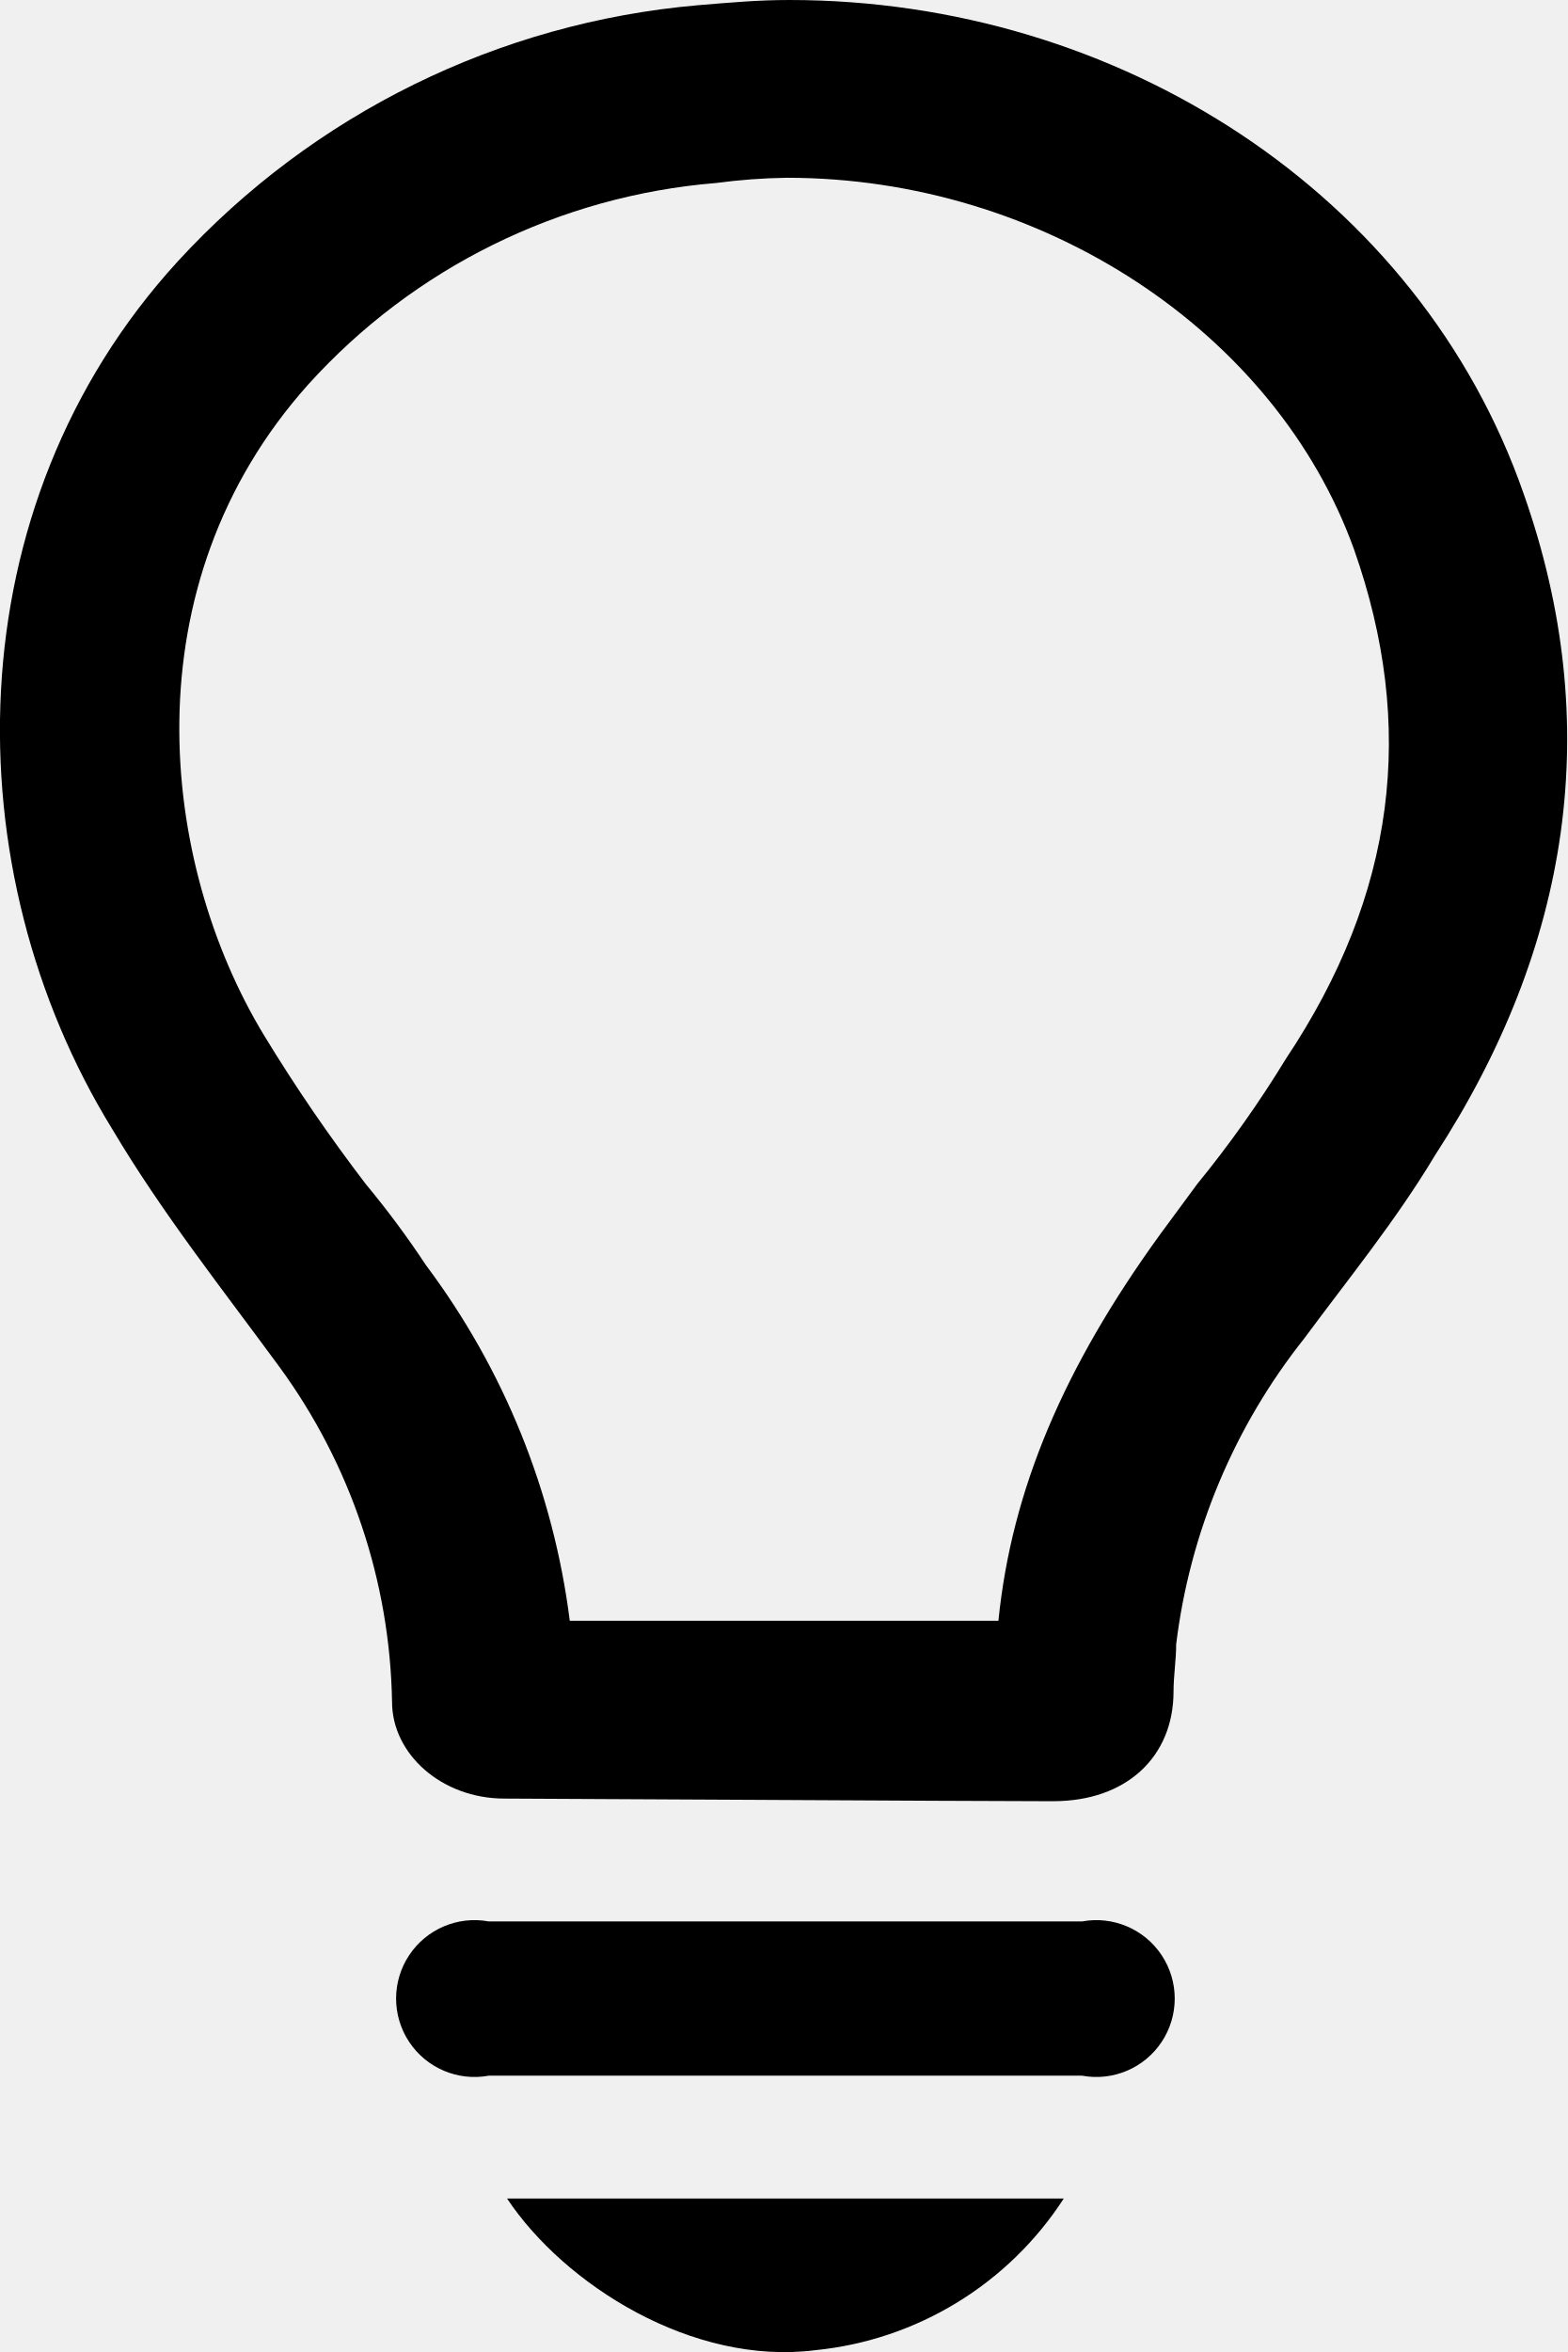
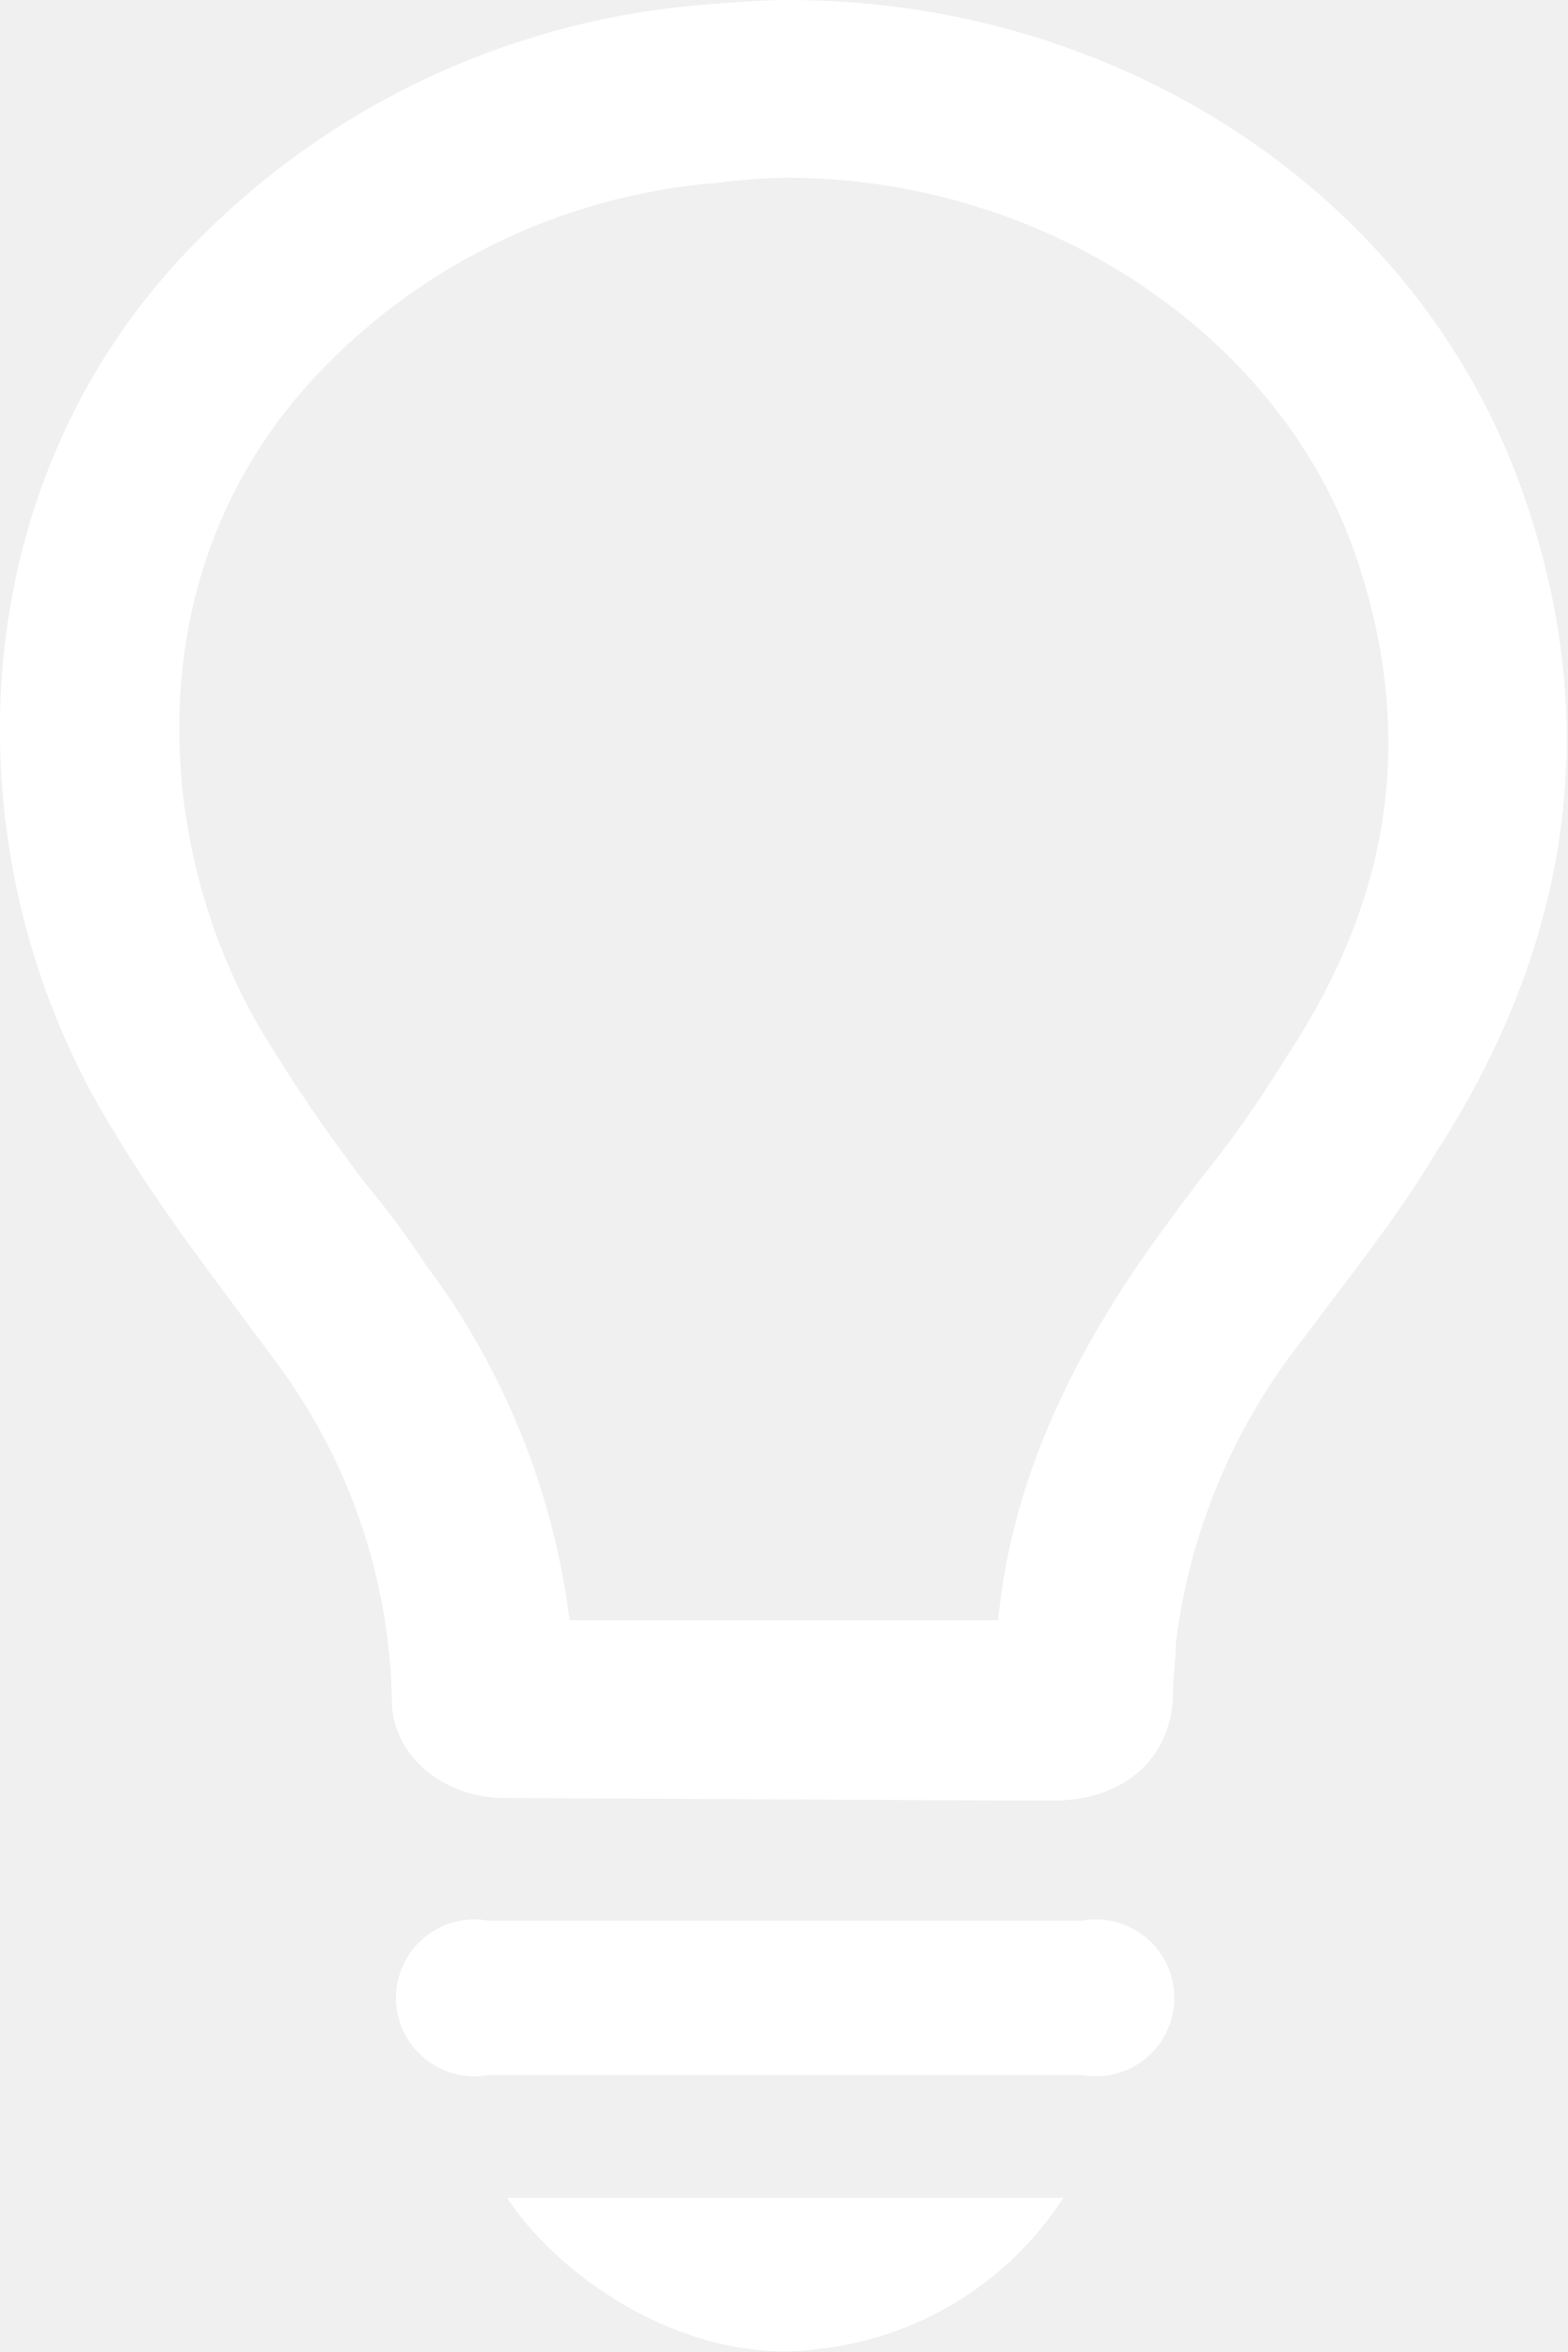
- <svg xmlns="http://www.w3.org/2000/svg" id="Capa_1" data-name="Capa 1" viewBox="0 0 59.96 89.97">
-   <path d="M78.3,23.9C74.3,12.4,62.8,5,50.2,5c-1.2,0-2.3.1-3.5,0.2A30.62,30.62,0,0,0,26.8,15c-8.6,9.4-8.6,23.3-2.5,33.2,1.9,3.2,4.2,6.1,6.4,9.1A22.36,22.36,0,0,1,35,70.1c0,2,1.9,3.7,4.3,3.7,1.3,0,18,.1,20.7.1h0.3c2.8,0,4.6-1.7,4.6-4.2,0-.6.1-1.2,0.1-1.8a23.37,23.37,0,0,1,4.9-11.7c1.7-2.3,3.5-4.5,5-7,5.2-8,6.5-16.5,3.4-25.3h0ZM69.2,45.5a42.92,42.92,0,0,1-3.4,4.8l-1.4,1.9C60.7,57.3,58.7,62,58.2,67H41.8a28.68,28.68,0,0,0-5.5-13.6A35.53,35.53,0,0,0,34,50.3a64.24,64.24,0,0,1-3.9-5.7c-4-6.6-5.2-17.2,1.7-24.9A23.62,23.62,0,0,1,47.4,12a22.82,22.82,0,0,1,2.7-.2c9.8,0,18.7,5.9,21.7,14.2,2.4,6.8,1.6,13.2-2.6,19.5h0Zm-7.8,33H38.7a3,3,0,1,0,0,5.9H61.4a3,3,0,1,0,0-5.9h0ZM51.2,94.9a12.85,12.85,0,0,0,9.5-5.8H39.4C41.6,92.4,46.5,95.5,51.2,94.9Z" transform="translate(-20 -5)" />
+ <svg xmlns="http://www.w3.org/2000/svg" width="60px" height="90px" viewBox="0 0 60 90" version="1.1">
+   <defs />
+   <g id="Page-1" stroke="none" stroke-width="1" fill="none" fill-rule="evenodd">
+     <g id="info-dos" transform="translate(-1, 0)" fill="#FFFFFF">
+       <path d="M59.3,18.9 C55.3,7.4 43.8,0 31.2,0 C30,0 28.9,0.1 27.7,0.2 C20.075,0.865 12.975,4.361 7.8,10 C-0.8,19.4 -0.8,33.3 5.3,43.2 C7.2,46.4 9.5,49.3 11.7,52.3 C14.418,56.022 15.92,60.492 16,65.1 C16,67.1 17.9,68.8 20.3,68.8 C21.6,68.8 38.3,68.9 41,68.9 L41.3,68.9 C44.1,68.9 45.9,67.2 45.9,64.7 C45.9,64.1 46,63.5 46,62.9 C46.523,58.623 48.219,54.574 50.9,51.2 C52.6,48.9 54.4,46.7 55.9,44.2 C61.1,36.2 62.4,27.7 59.3,18.9 L59.3,18.9 L59.3,18.9 Z M50.2,40.5 C49.178,42.176 48.042,43.78 46.8,45.3 L45.4,47.2 C41.7,52.3 39.7,57 39.2,62 L22.8,62 C22.177,57.067 20.281,52.38 17.3,48.4 C16.59,47.326 15.822,46.291 15,45.3 C13.599,43.471 12.297,41.569 11.1,39.6 C7.1,33 5.9,22.4 12.8,14.7 C16.831,10.242 22.41,7.488 28.4,7 C29.295,6.88 30.197,6.813 31.1,6.8 C40.9,6.8 49.8,12.7 52.8,21 C55.2,27.8 54.4,34.2 50.2,40.5 L50.2,40.5 L50.2,40.5 Z M42.4,73.5 L19.7,73.5 C18.517,73.281 17.317,73.791 16.653,74.795 C15.989,75.798 15.989,77.102 16.653,78.105 C17.317,79.109 18.517,79.619 19.7,79.4 L42.4,79.4 C43.583,79.619 44.783,79.109 45.447,78.105 C46.111,77.102 46.111,75.798 45.447,74.795 C44.783,73.791 43.583,73.281 42.4,73.5 L42.4,73.5 L42.4,73.5 Z M32.2,89.9 C36.083,89.51 39.578,87.376 41.7,84.1 L20.4,84.1 C22.6,87.4 27.5,90.5 32.2,89.9 L32.2,89.9 Z" id="Shape" />
+     </g>
+   </g>
</svg>
